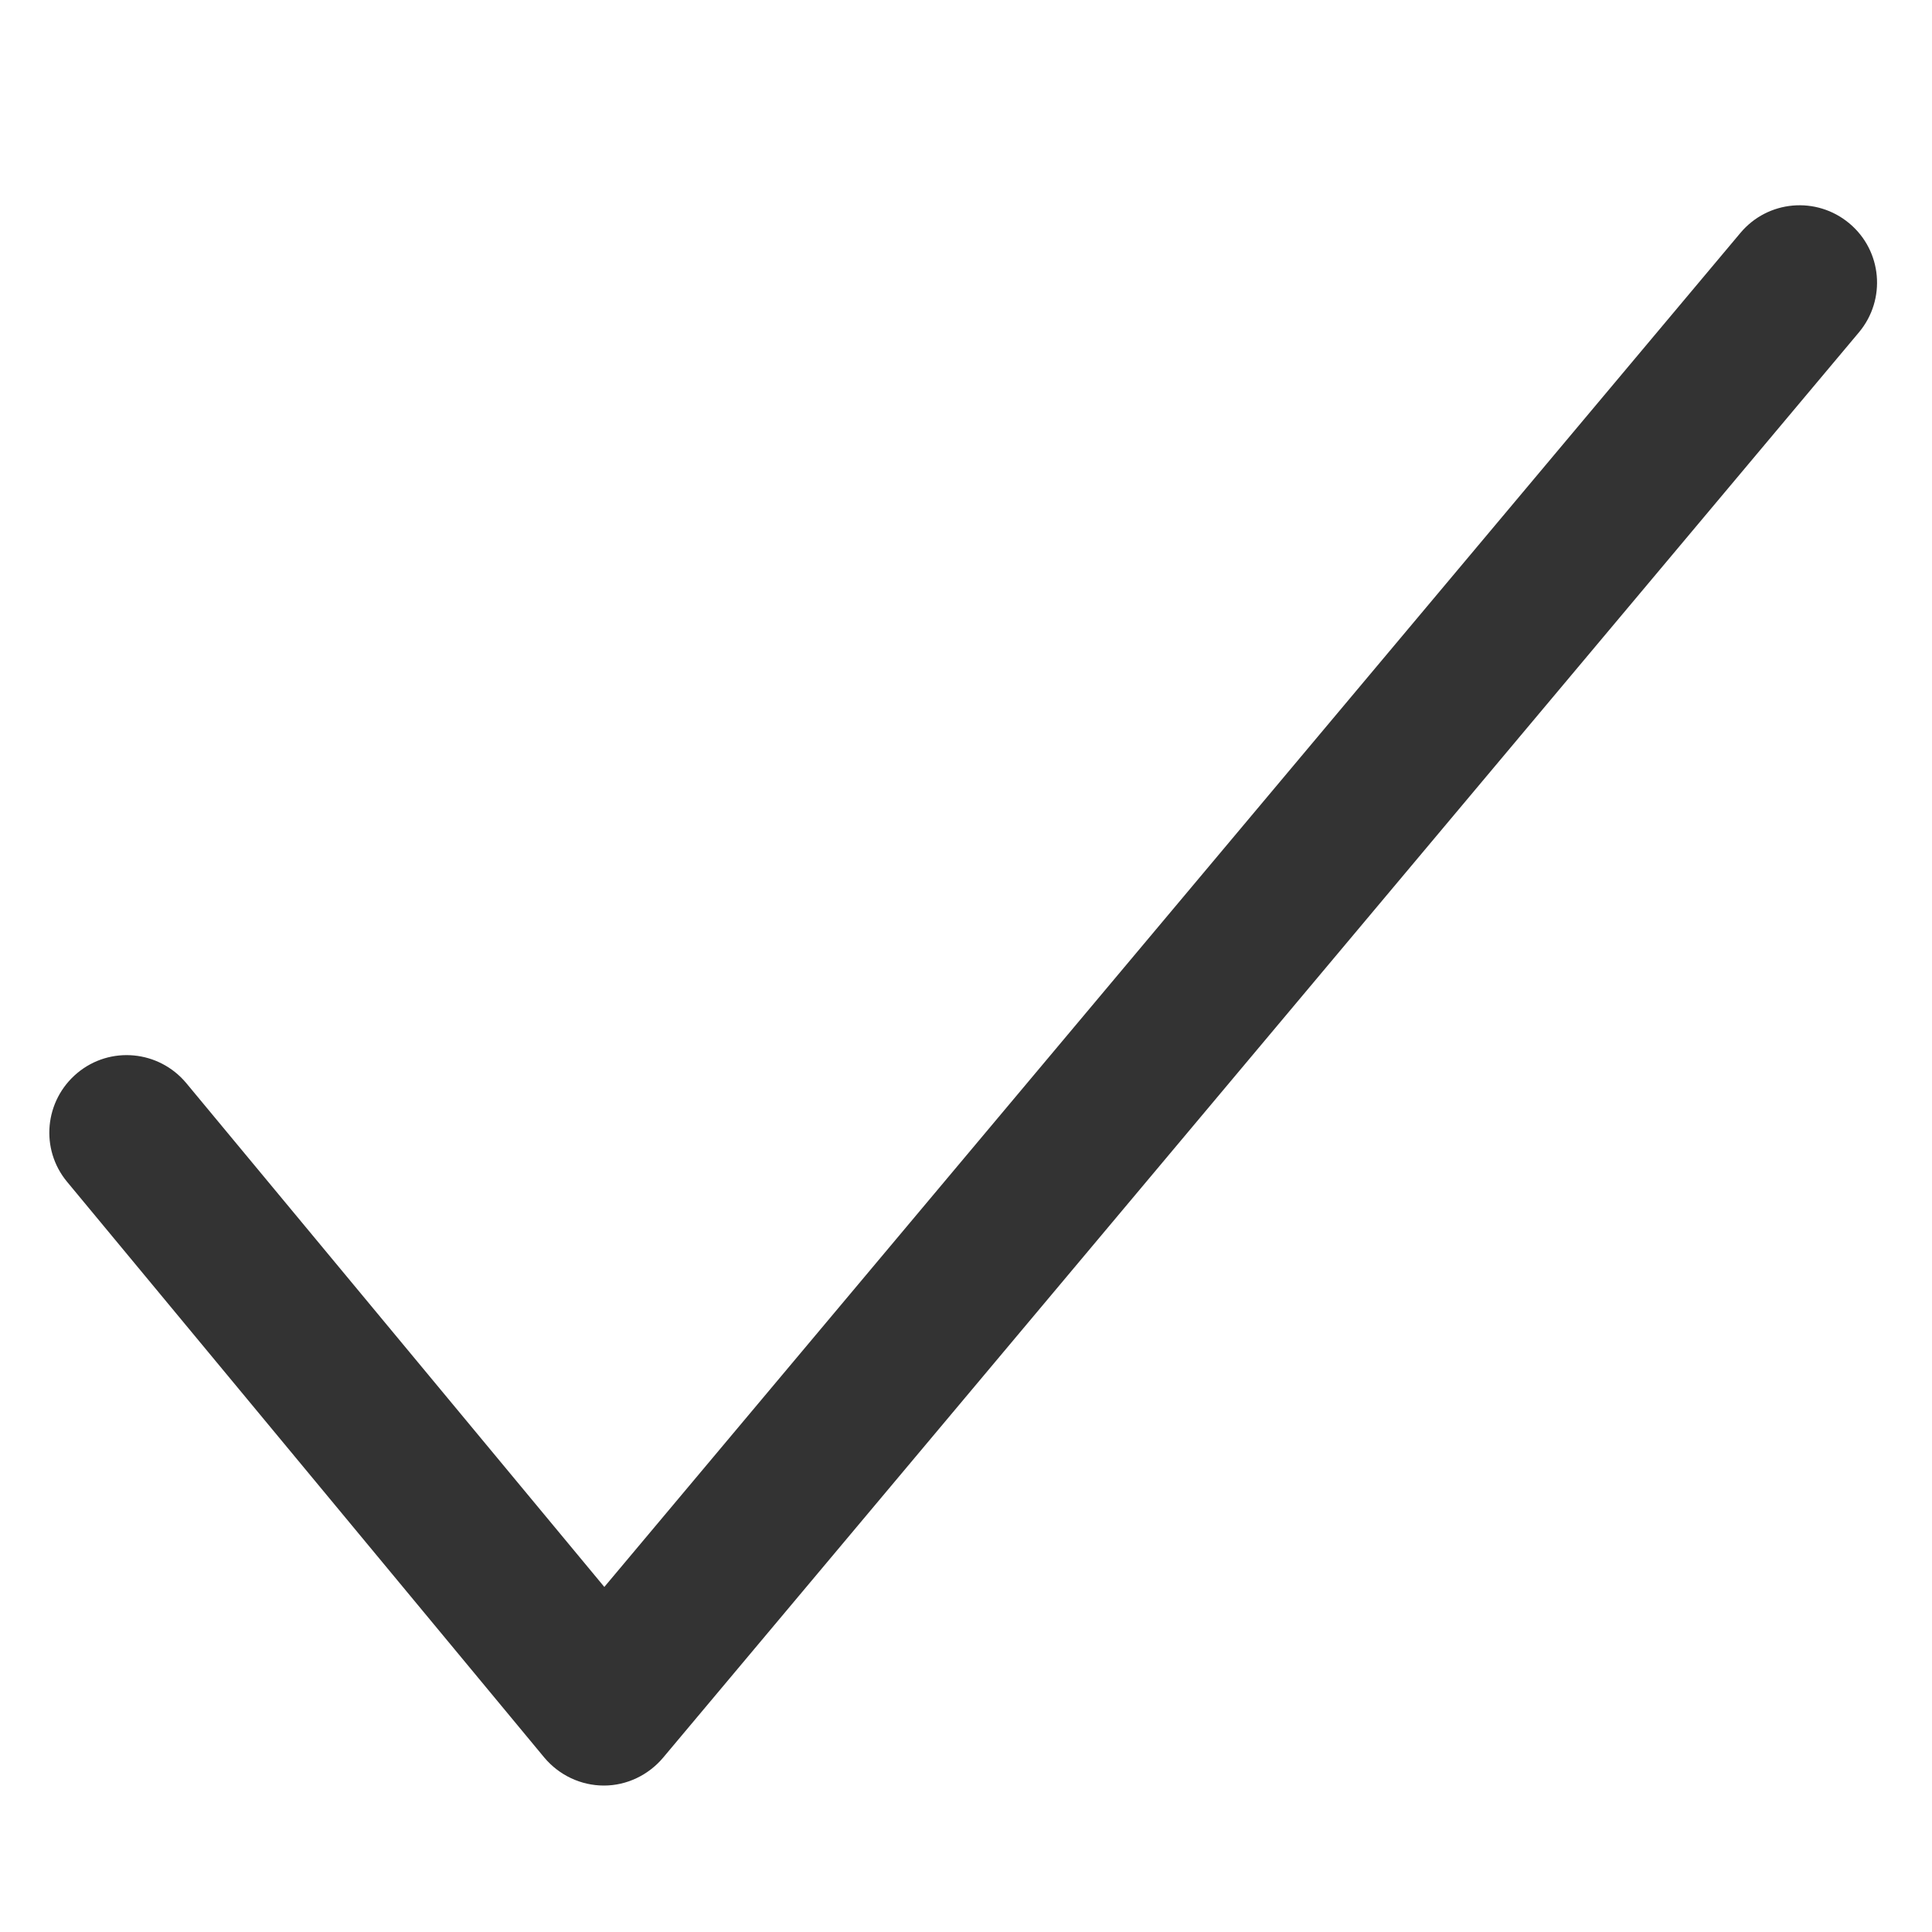
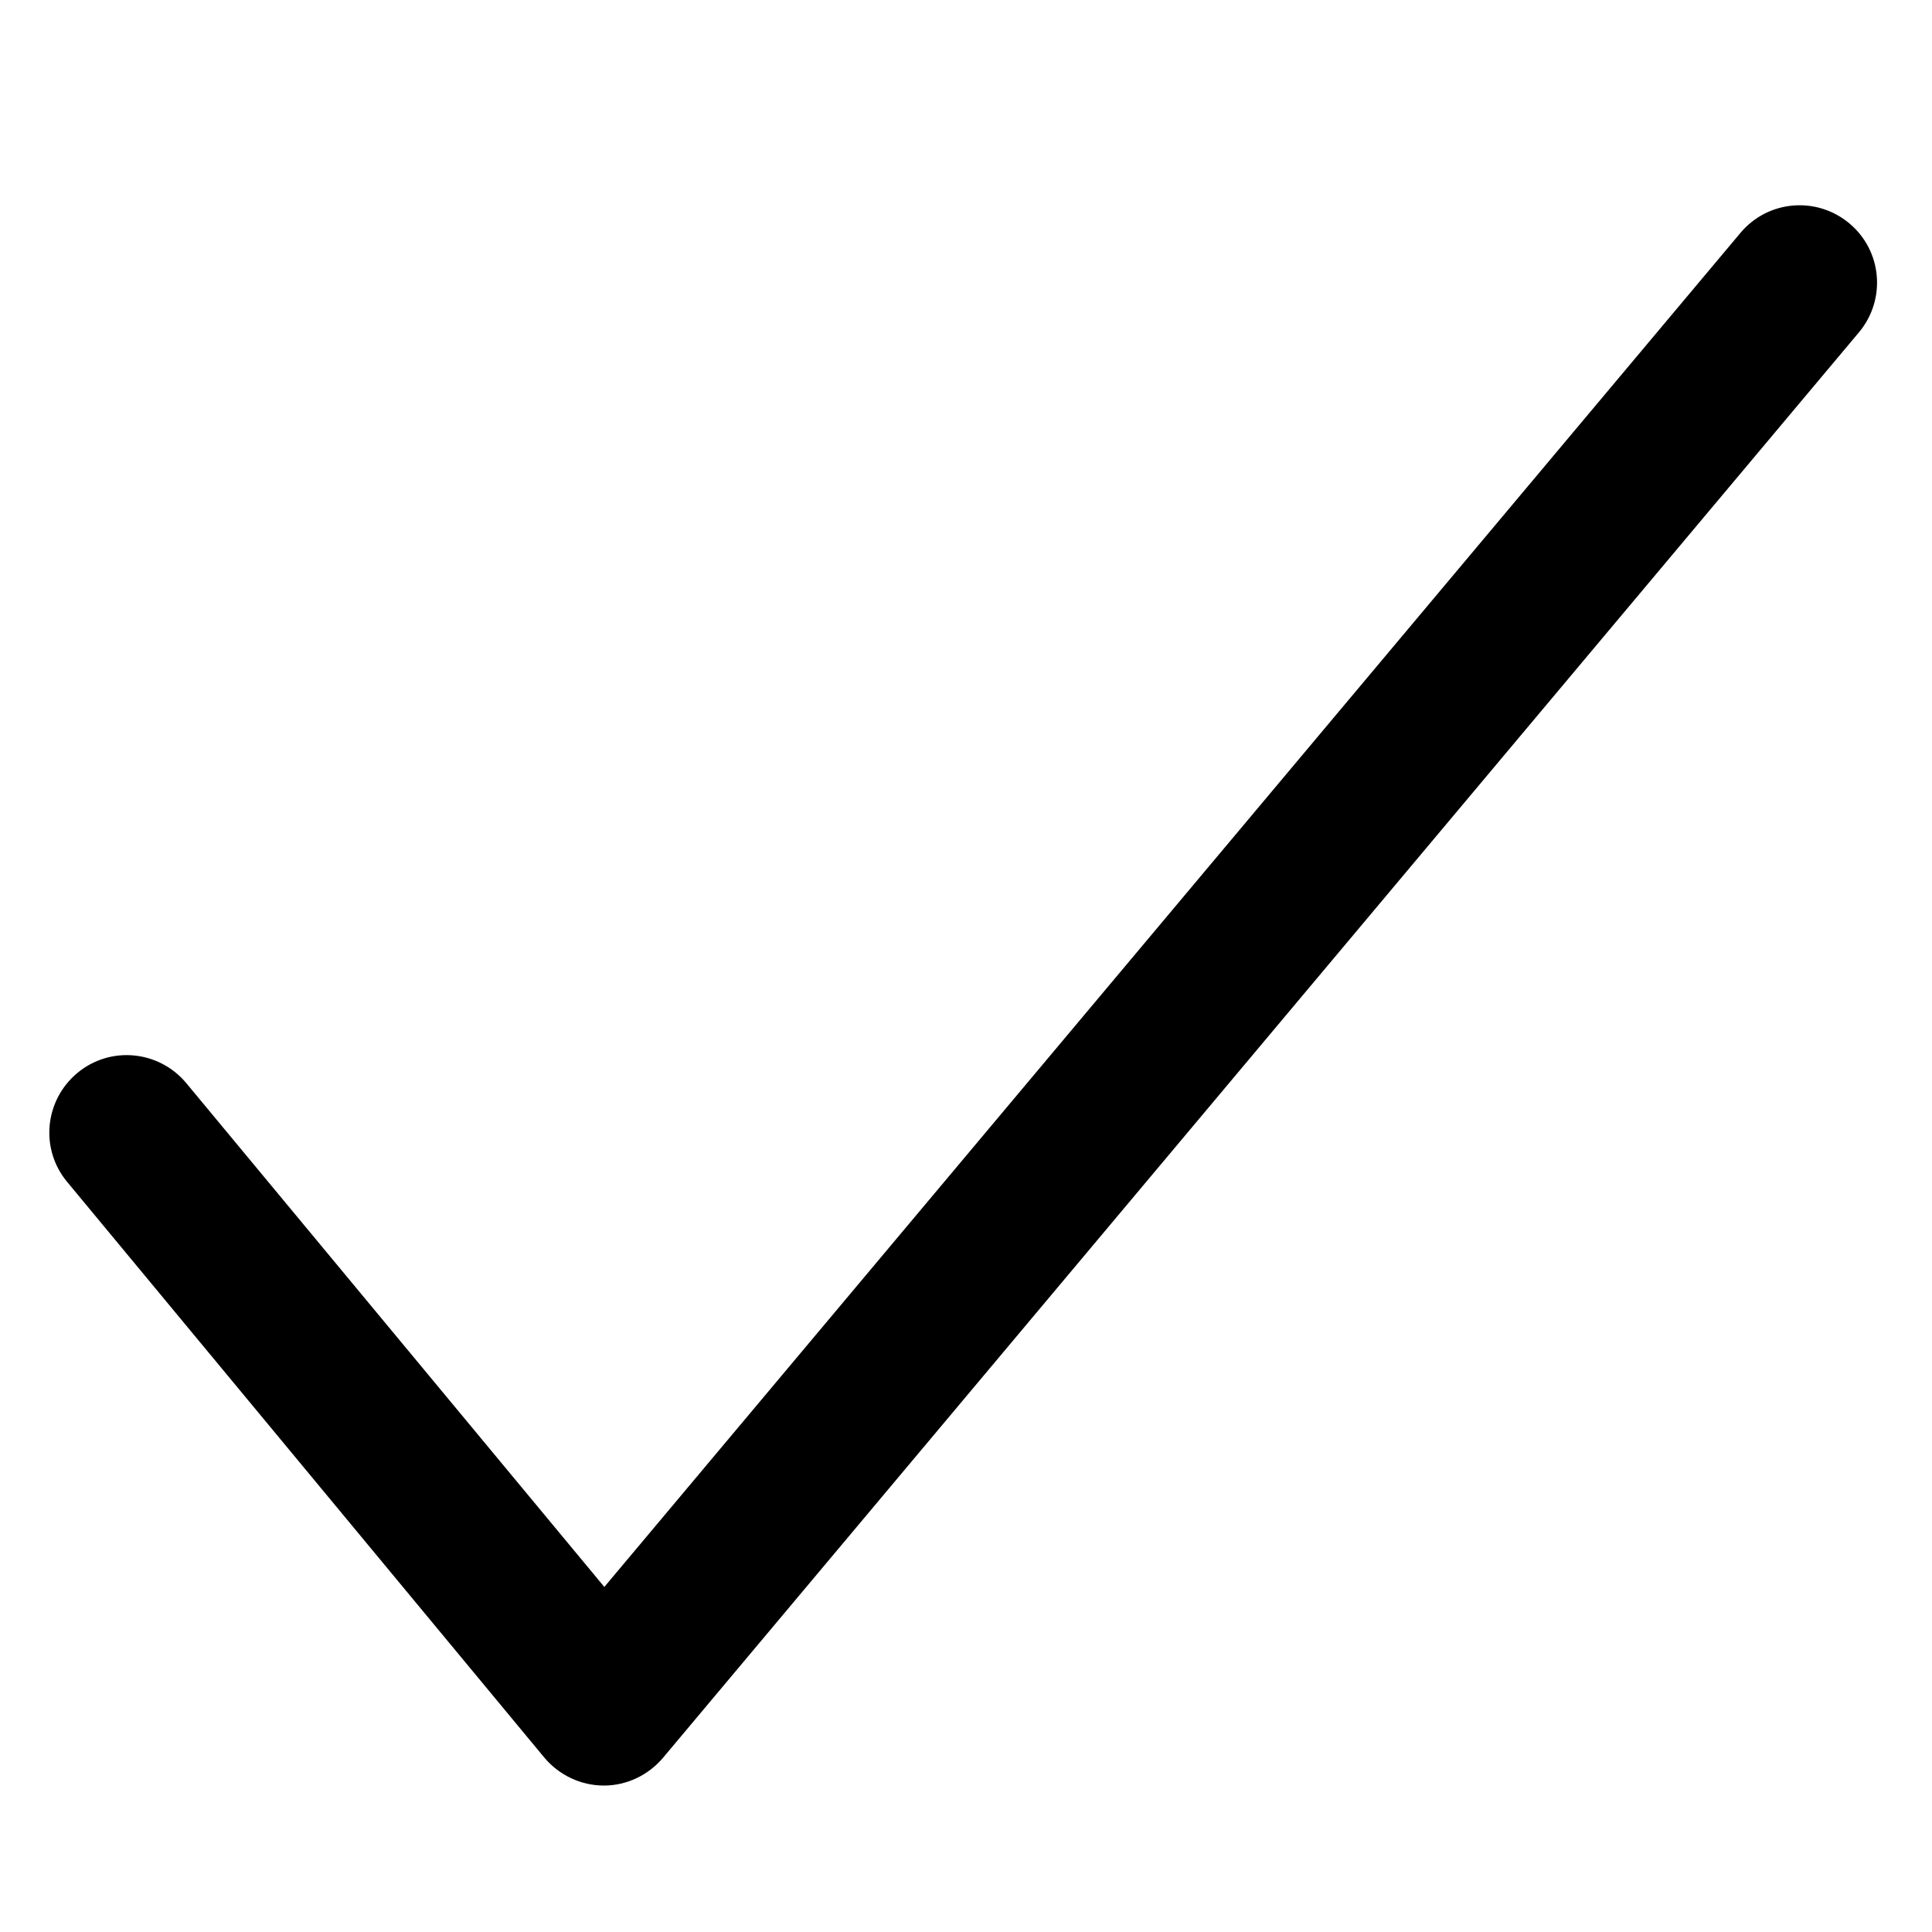
<svg xmlns="http://www.w3.org/2000/svg" version="1.1" id="Layer_1" x="0px" y="0px" viewBox="0 0 500 500" style="enable-background:new 0 0 500 500;" xml:space="preserve">
-   <style type="text/css">
- 	.st0{fill:#333333;}
- </style>
  <g>
    <g>
-       <path class="st0" d="M156.3,462.1C156.2,462.1,156.2,462.1,156.3,462.1c-6,0-11.6-2.7-15.4-7.2L17.4,305.9    c-7.1-8.5-5.9-21.1,2.6-28.2c8.5-7.1,21.1-5.9,28.2,2.6l108.2,130.4L450.4,60.3c7.1-8.5,19.7-9.6,28.2-2.5    c8.5,7.1,9.6,19.7,2.5,28.2L171.6,454.9C167.8,459.4,162.2,462.1,156.3,462.1z" />
+       <path d="M156.3,462.1C156.2,462.1,156.2,462.1,156.3,462.1c-6,0-11.6-2.7-15.4-7.2L17.4,305.9    c-7.1-8.5-5.9-21.1,2.6-28.2c8.5-7.1,21.1-5.9,28.2,2.6l108.2,130.4L450.4,60.3c7.1-8.5,19.7-9.6,28.2-2.5    c8.5,7.1,9.6,19.7,2.5,28.2L171.6,454.9C167.8,459.4,162.2,462.1,156.3,462.1z" />
    </g>
  </g>
</svg>
